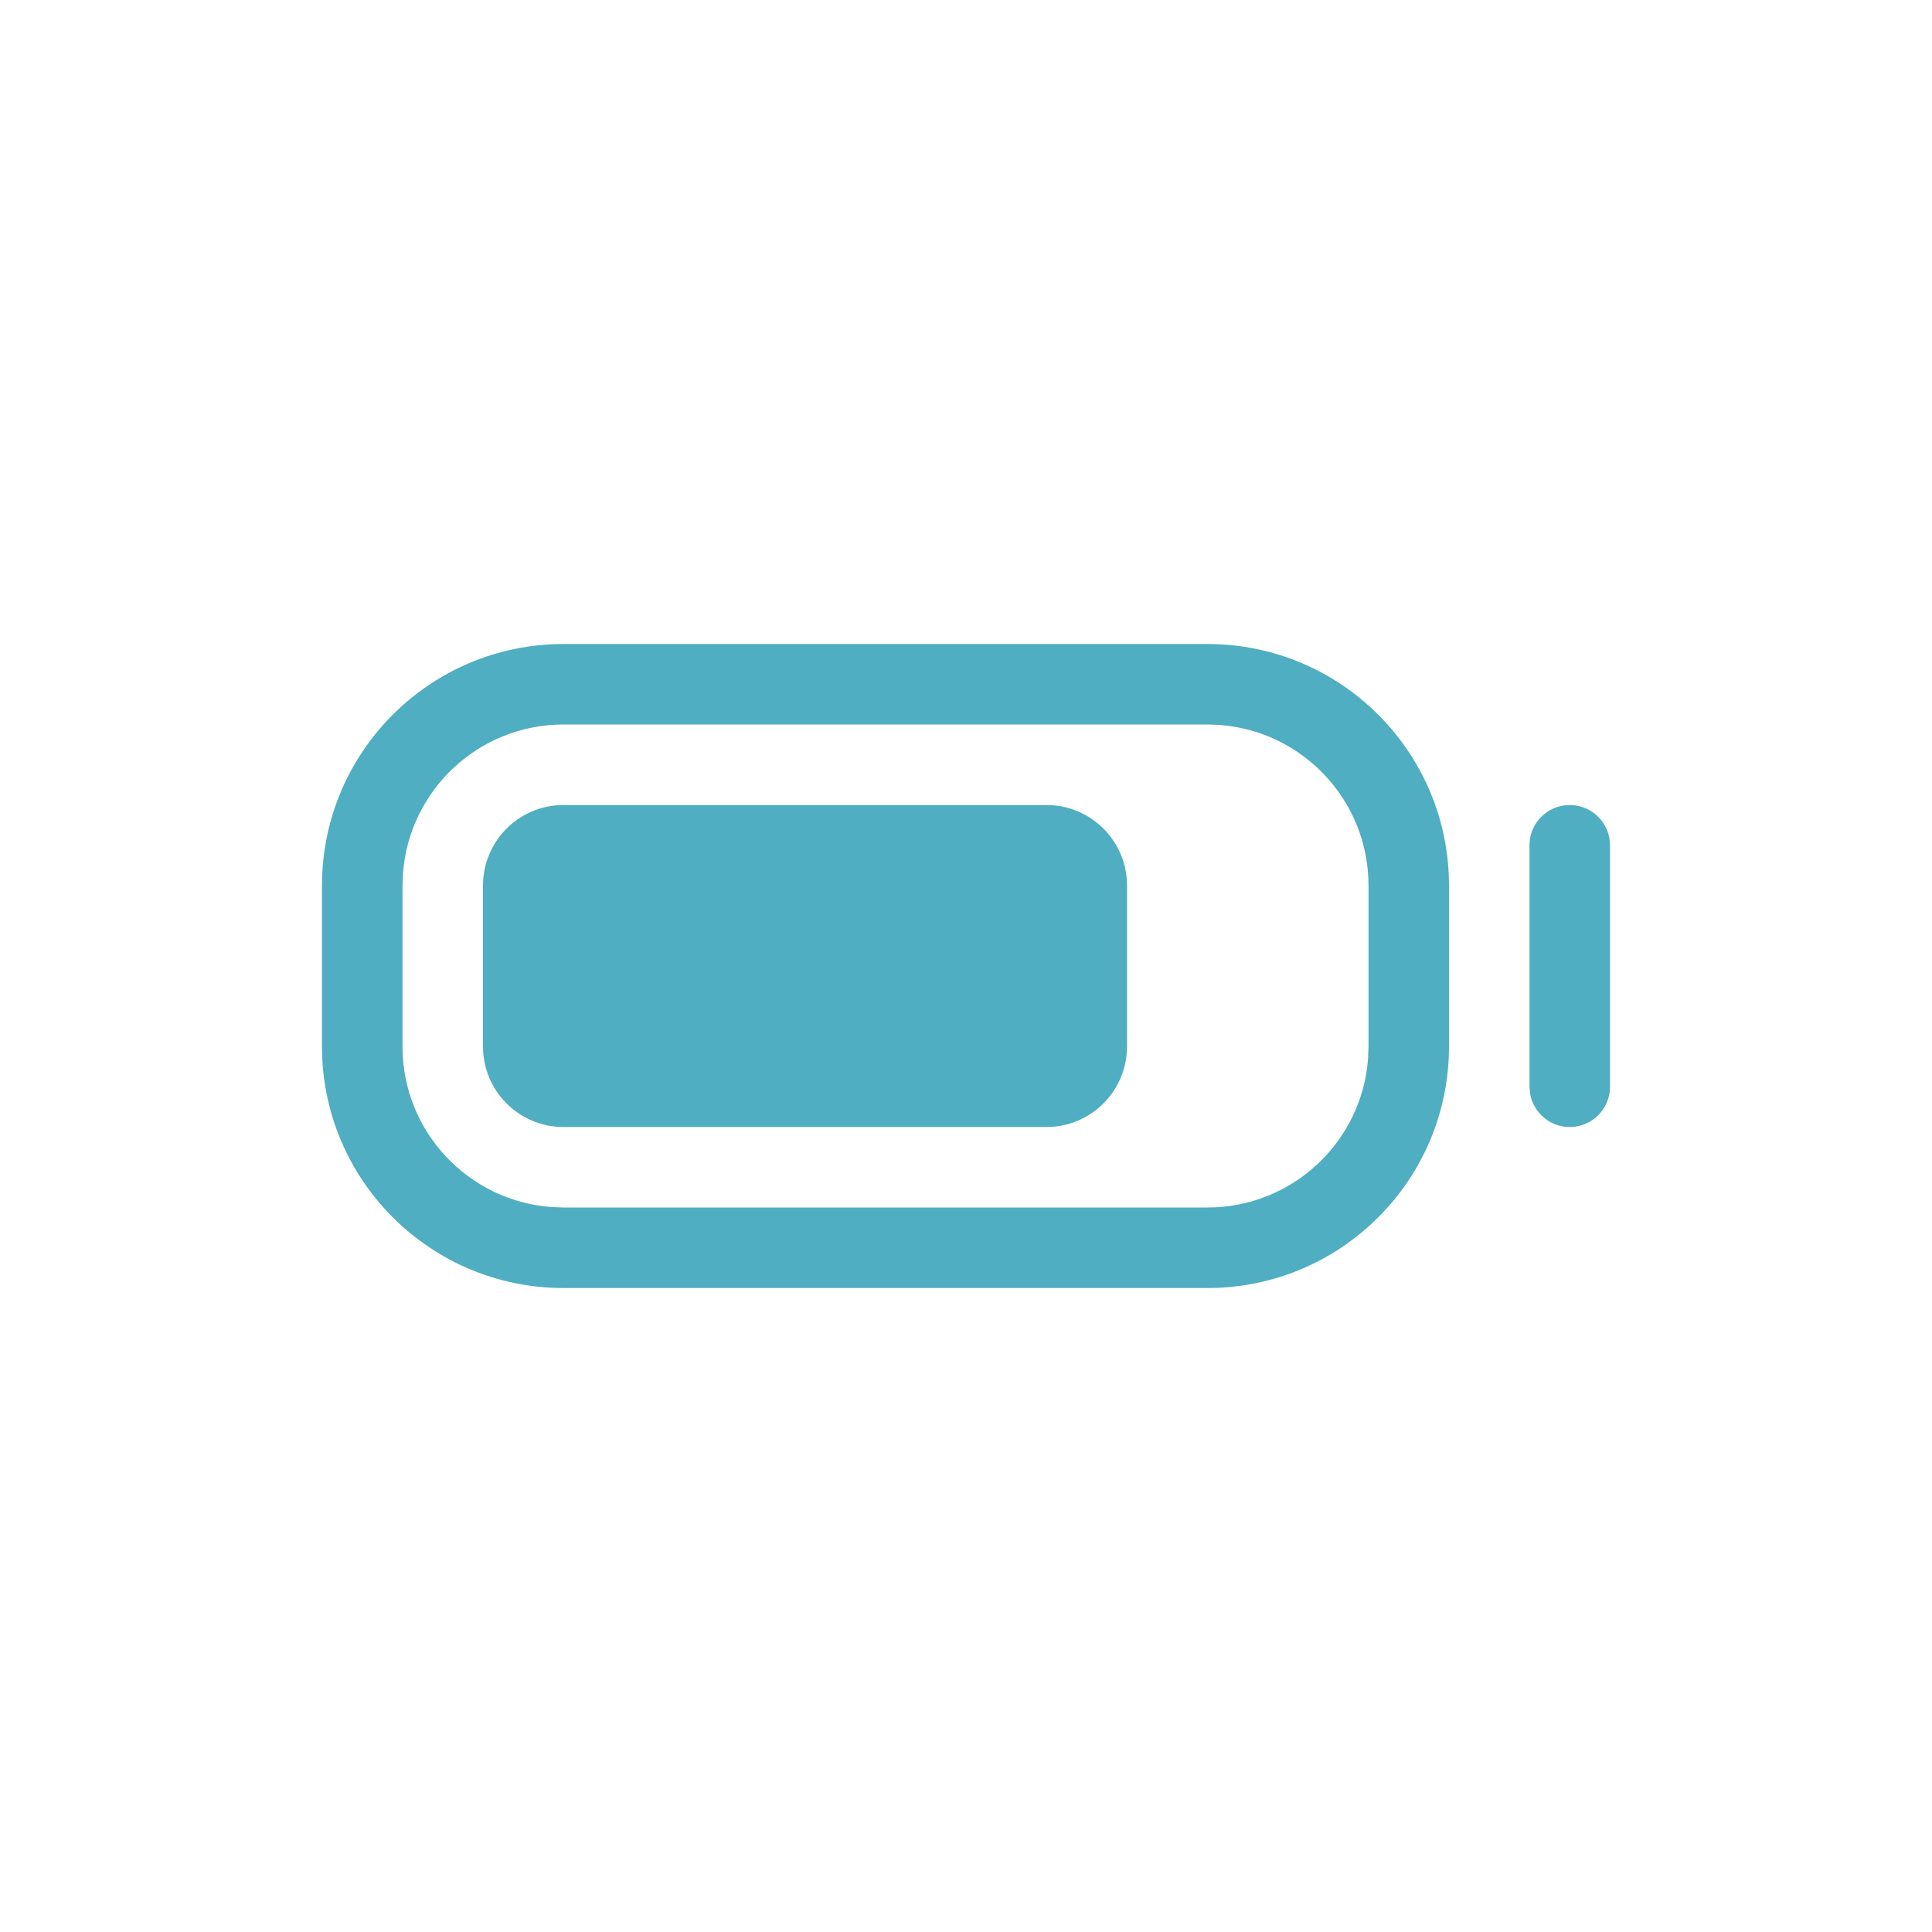
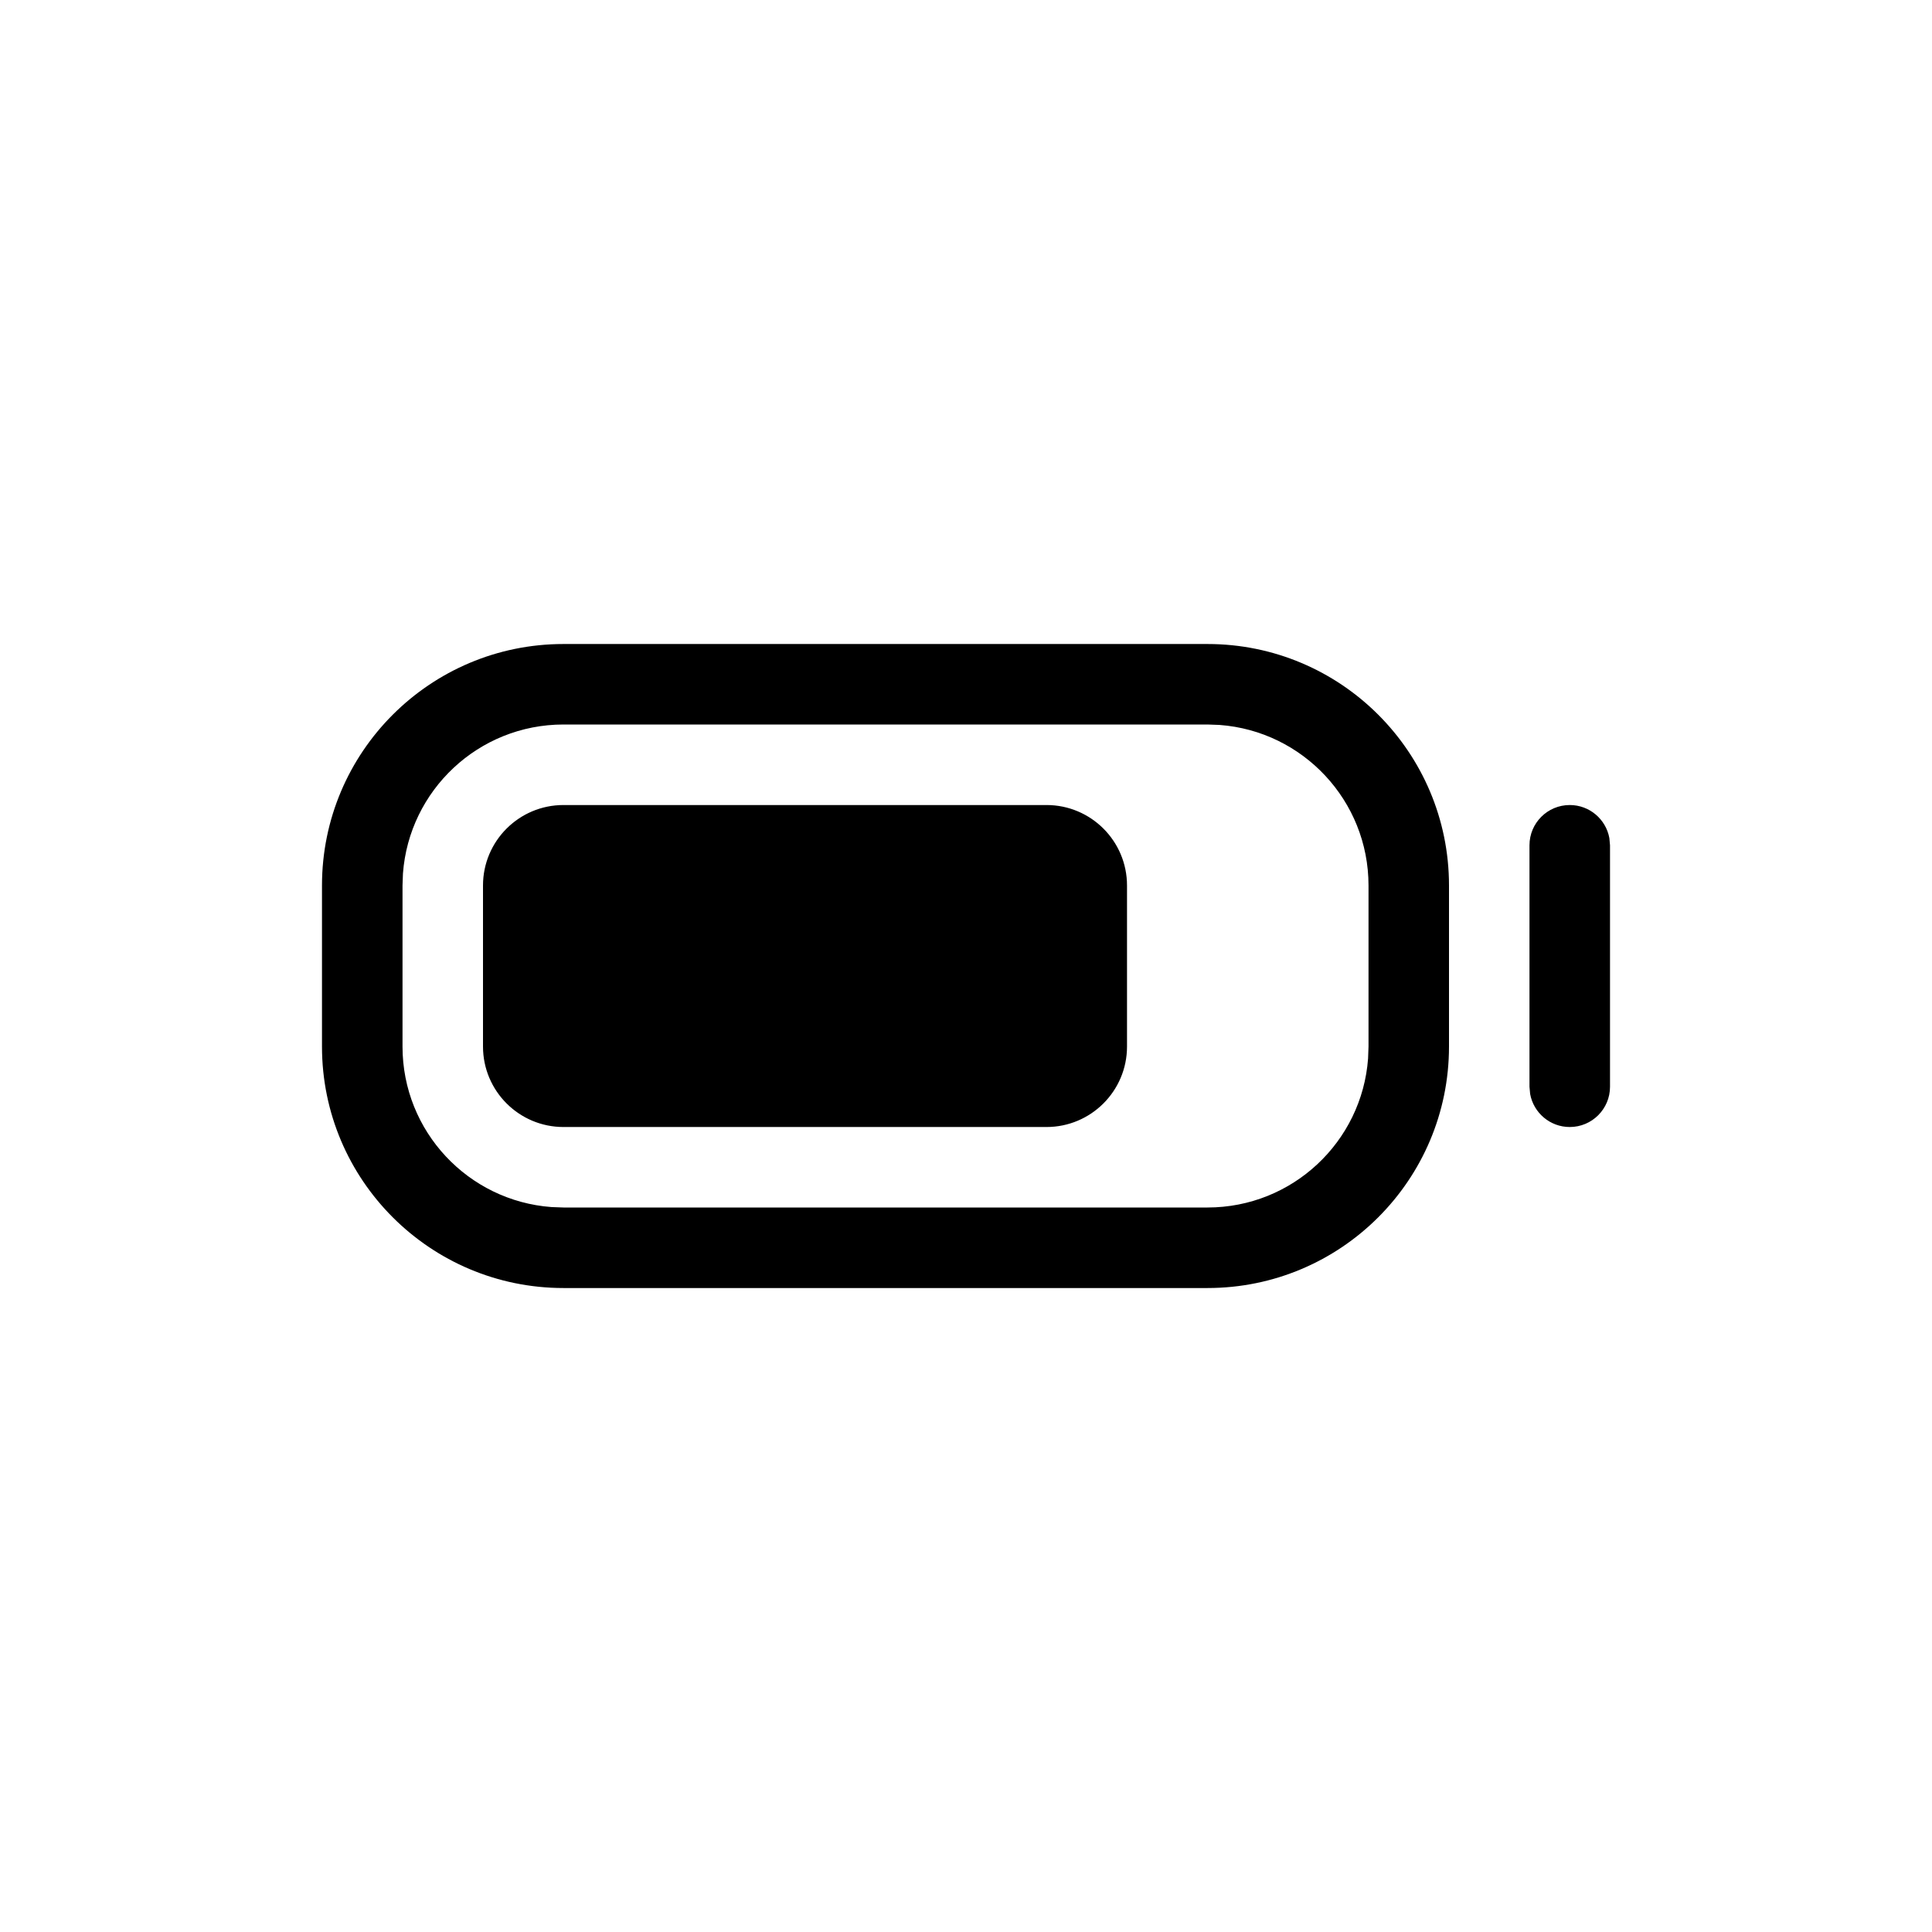
- <svg xmlns="http://www.w3.org/2000/svg" width="44" height="44" viewBox="0 0 44 44" fill="none">
-   <path fill-rule="evenodd" clip-rule="evenodd" d="M27.5 14.667C30.538 14.667 33 17.129 33 20.167V23.834C33 26.871 30.538 29.334 27.5 29.334H12.833C9.796 29.334 7.333 26.871 7.333 23.834V20.167C7.333 17.129 9.796 14.667 12.833 14.667H27.5ZM27.5 16.5H12.833C10.9 16.5 9.317 17.996 9.177 19.893L9.167 20.167V23.834C9.167 25.767 10.662 27.35 12.56 27.49L12.833 27.5H27.5C29.433 27.5 31.017 26.005 31.157 24.107L31.167 23.834V20.167C31.167 18.234 29.671 16.65 27.774 16.51L27.5 16.5ZM23.833 18.334C24.846 18.334 25.667 19.154 25.667 20.167V23.834C25.667 24.846 24.846 25.667 23.833 25.667H12.833C11.821 25.667 11 24.846 11 23.834V20.167C11 19.154 11.821 18.334 12.833 18.334H23.833ZM35.75 18.334C36.2 18.334 36.574 18.658 36.652 19.086L36.667 19.25V24.75C36.667 25.257 36.256 25.667 35.75 25.667C35.3 25.667 34.926 25.343 34.848 24.915L34.833 24.75V19.25C34.833 18.744 35.244 18.334 35.75 18.334Z" fill="#4FAEC1" />
+ <svg xmlns="http://www.w3.org/2000/svg" width="44" height="44" viewBox="0 0 44 44">
+   <path fill-rule="evenodd" clip-rule="evenodd" d="M27.5 14.667C30.538 14.667 33 17.129 33 20.167V23.834C33 26.871 30.538 29.334 27.5 29.334H12.833C9.796 29.334 7.333 26.871 7.333 23.834V20.167C7.333 17.129 9.796 14.667 12.833 14.667H27.5ZM27.5 16.5H12.833C10.9 16.5 9.317 17.996 9.177 19.893L9.167 20.167V23.834C9.167 25.767 10.662 27.35 12.56 27.49L12.833 27.5H27.5C29.433 27.5 31.017 26.005 31.157 24.107L31.167 23.834V20.167C31.167 18.234 29.671 16.65 27.774 16.51L27.5 16.5ZM23.833 18.334C24.846 18.334 25.667 19.154 25.667 20.167V23.834C25.667 24.846 24.846 25.667 23.833 25.667H12.833C11.821 25.667 11 24.846 11 23.834V20.167C11 19.154 11.821 18.334 12.833 18.334H23.833ZM35.75 18.334C36.2 18.334 36.574 18.658 36.652 19.086L36.667 19.25V24.75C36.667 25.257 36.256 25.667 35.75 25.667C35.3 25.667 34.926 25.343 34.848 24.915L34.833 24.75V19.25C34.833 18.744 35.244 18.334 35.75 18.334Z" />
</svg>
